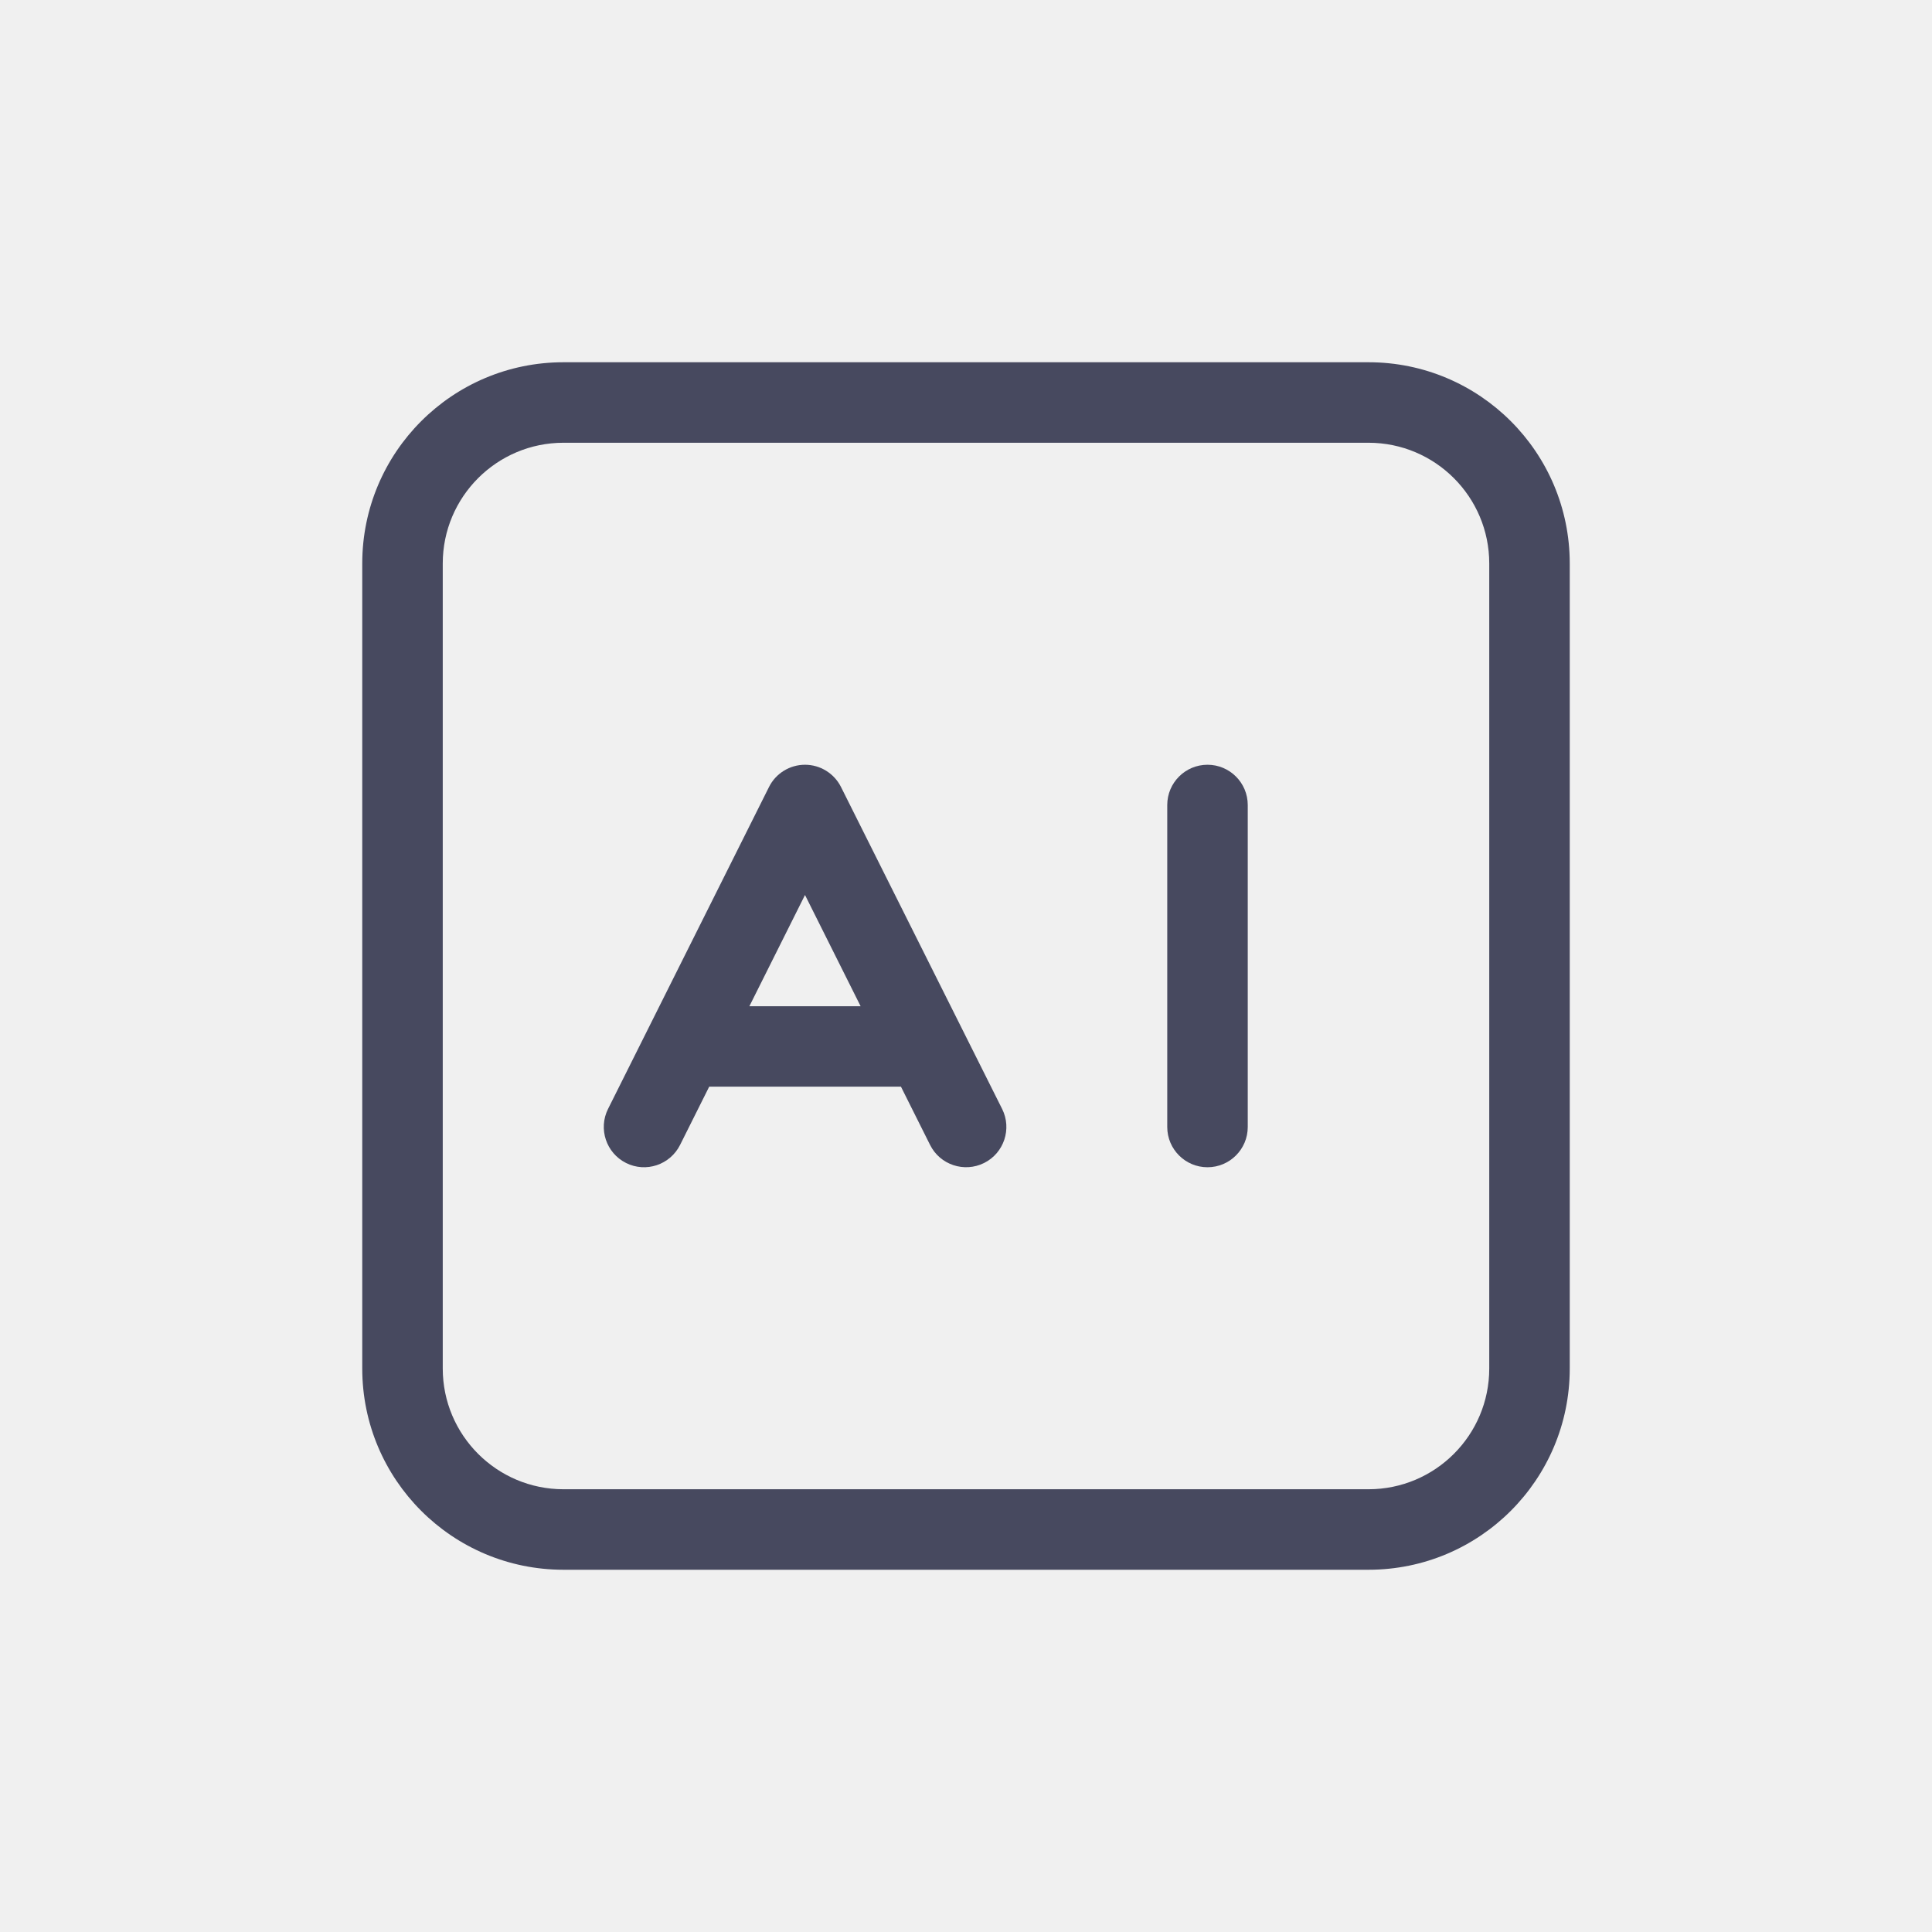
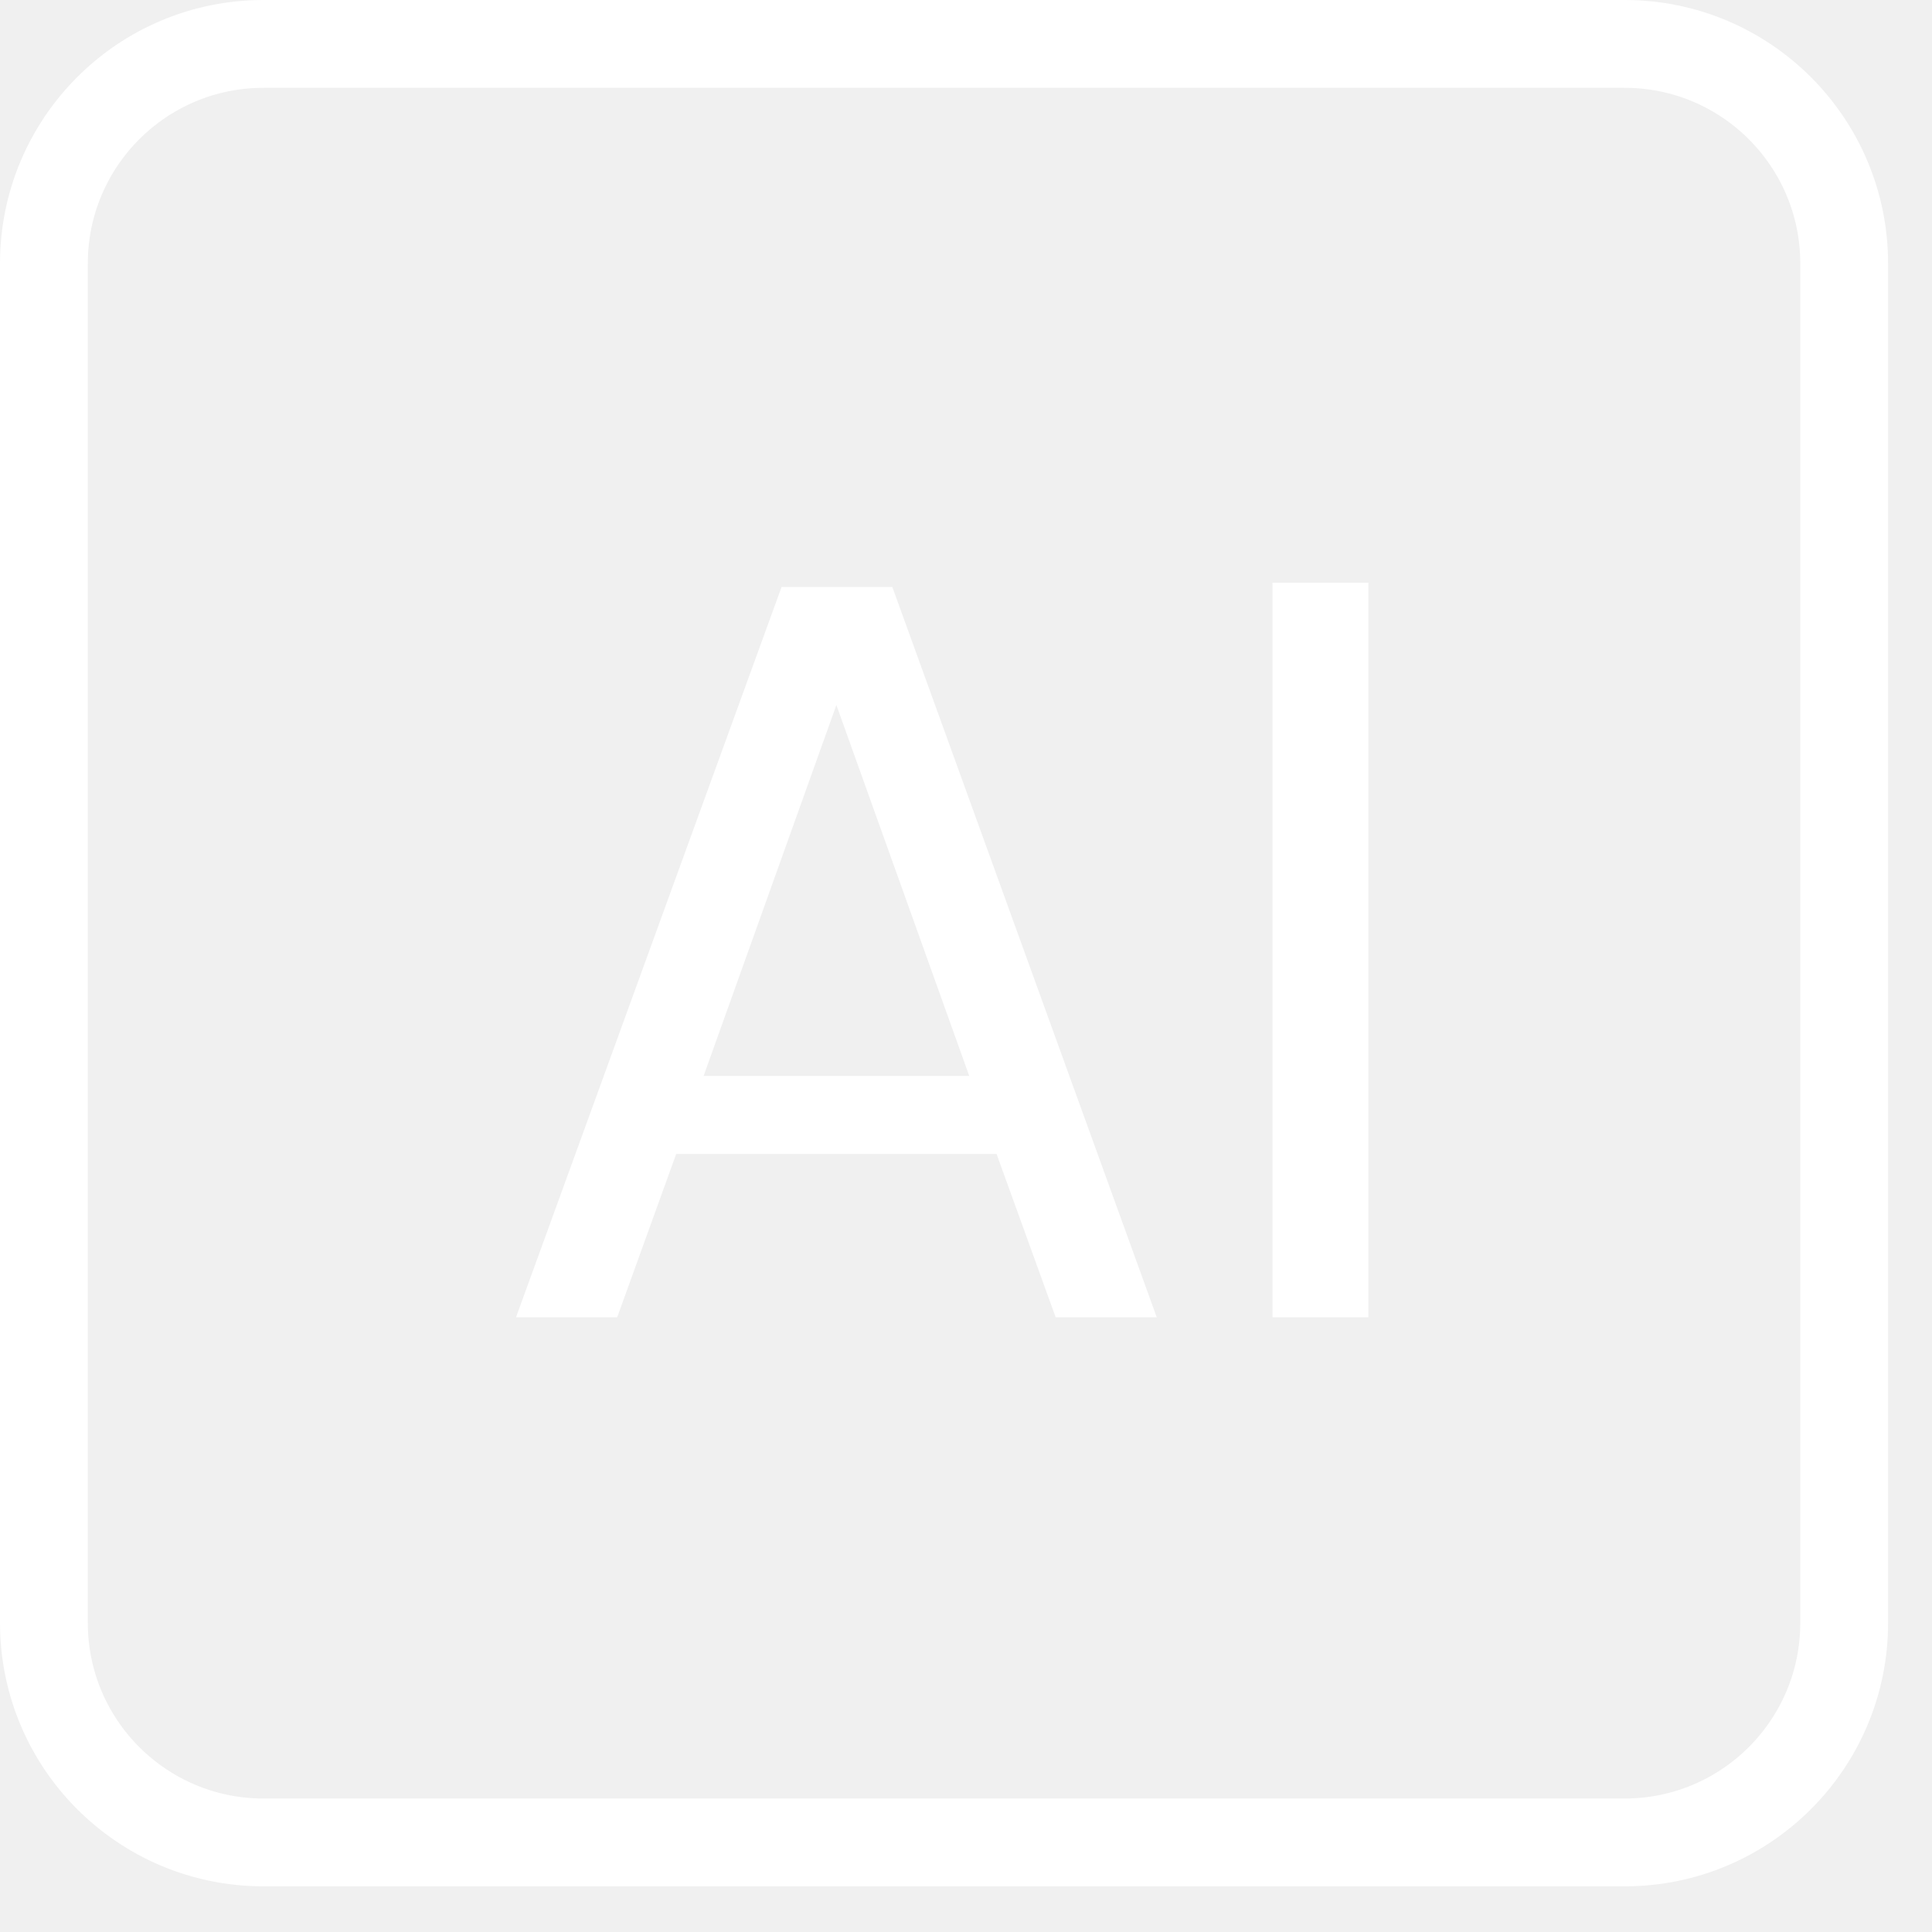
- <svg xmlns="http://www.w3.org/2000/svg" fill="none" height="24" viewBox="0 0 24 24" width="24">
-   <g clip-rule="evenodd" fill="#47495f" fill-rule="evenodd">
-     <path d="m4.5 7c0-1.381 1.119-2.5 2.5-2.5h10c1.381 0 2.5 1.119 2.5 2.5v10c0 1.381-1.119 2.5-2.5 2.5h-10c-1.381 0-2.5-1.119-2.5-2.5zm2.5-1.5c-.828 0-1.5.672-1.5 1.5v10c0 .828.672 1.5 1.5 1.5h10c.828 0 1.5-.672 1.5-1.5v-10c0-.828-.672-1.5-1.5-1.5z" />
-     <path d="m10.447 9.776c-.085-.169-.258-.276-.447-.276-.189 0-.363.107-.447.276l-2 4c-.123.247-.023.547.224.671s.547.023.671-.224l.362-.724h2.382l.362.724c.123.247.424.347.671.224s.347-.424.224-.671zm.244 2.724-.691-1.382-.691 1.382z" />
-     <path d="m15 9.5c.276 0 .5.224.5.5v4c0 .276-.224.5-.5.5s-.5-.224-.5-.5v-4c0-.276.224-.5.5-.5z" />
-   </g>
+ <svg xmlns="http://www.w3.org/2000/svg" width="22" height="22" viewBox="0 0 22 22" fill="none">
+   <rect x="0.5" y="0.5" width="20.5" height="20.48" rx="2.5" stroke="white" />
+   <path d="M11.348 13.14H7.7L7.028 15H5.876L8.9 6.684H10.161L13.172 15H12.021L11.348 13.14ZM11.037 12.252L9.524 8.028L8.012 12.252H11.037ZM15.582 6.636V15H14.49V6.636H15.582Z" fill="white" />
</svg>
